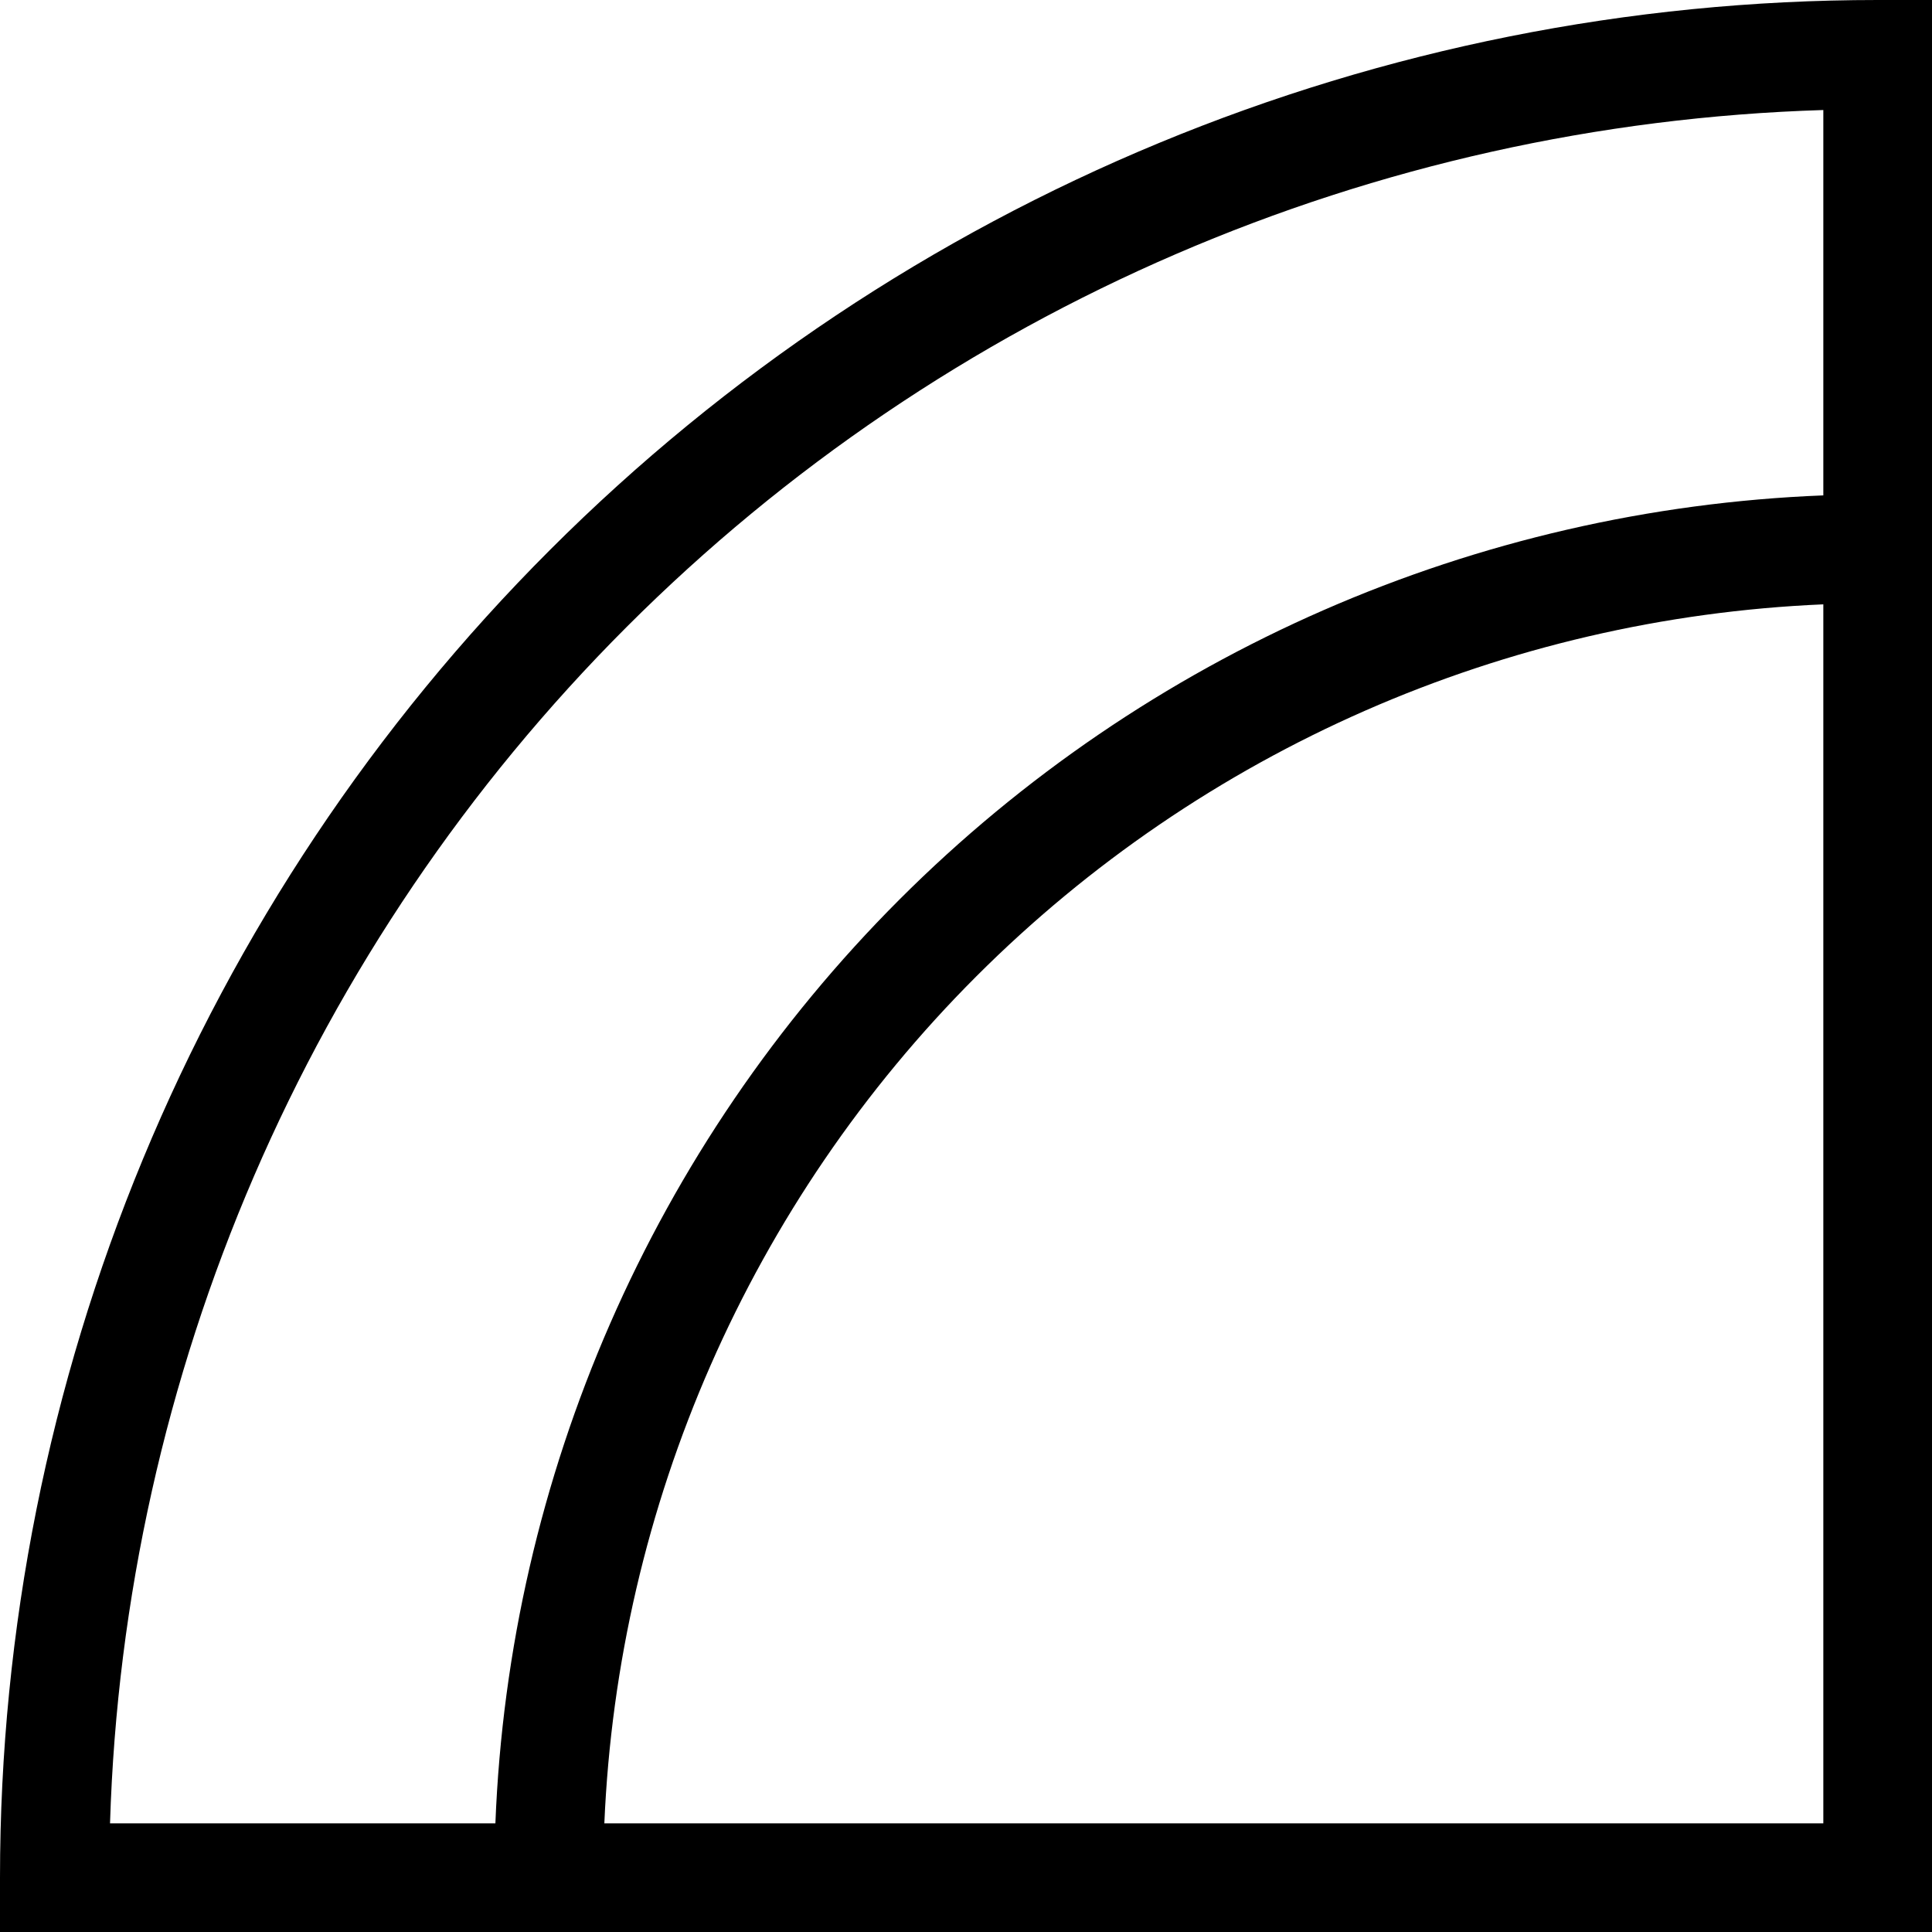
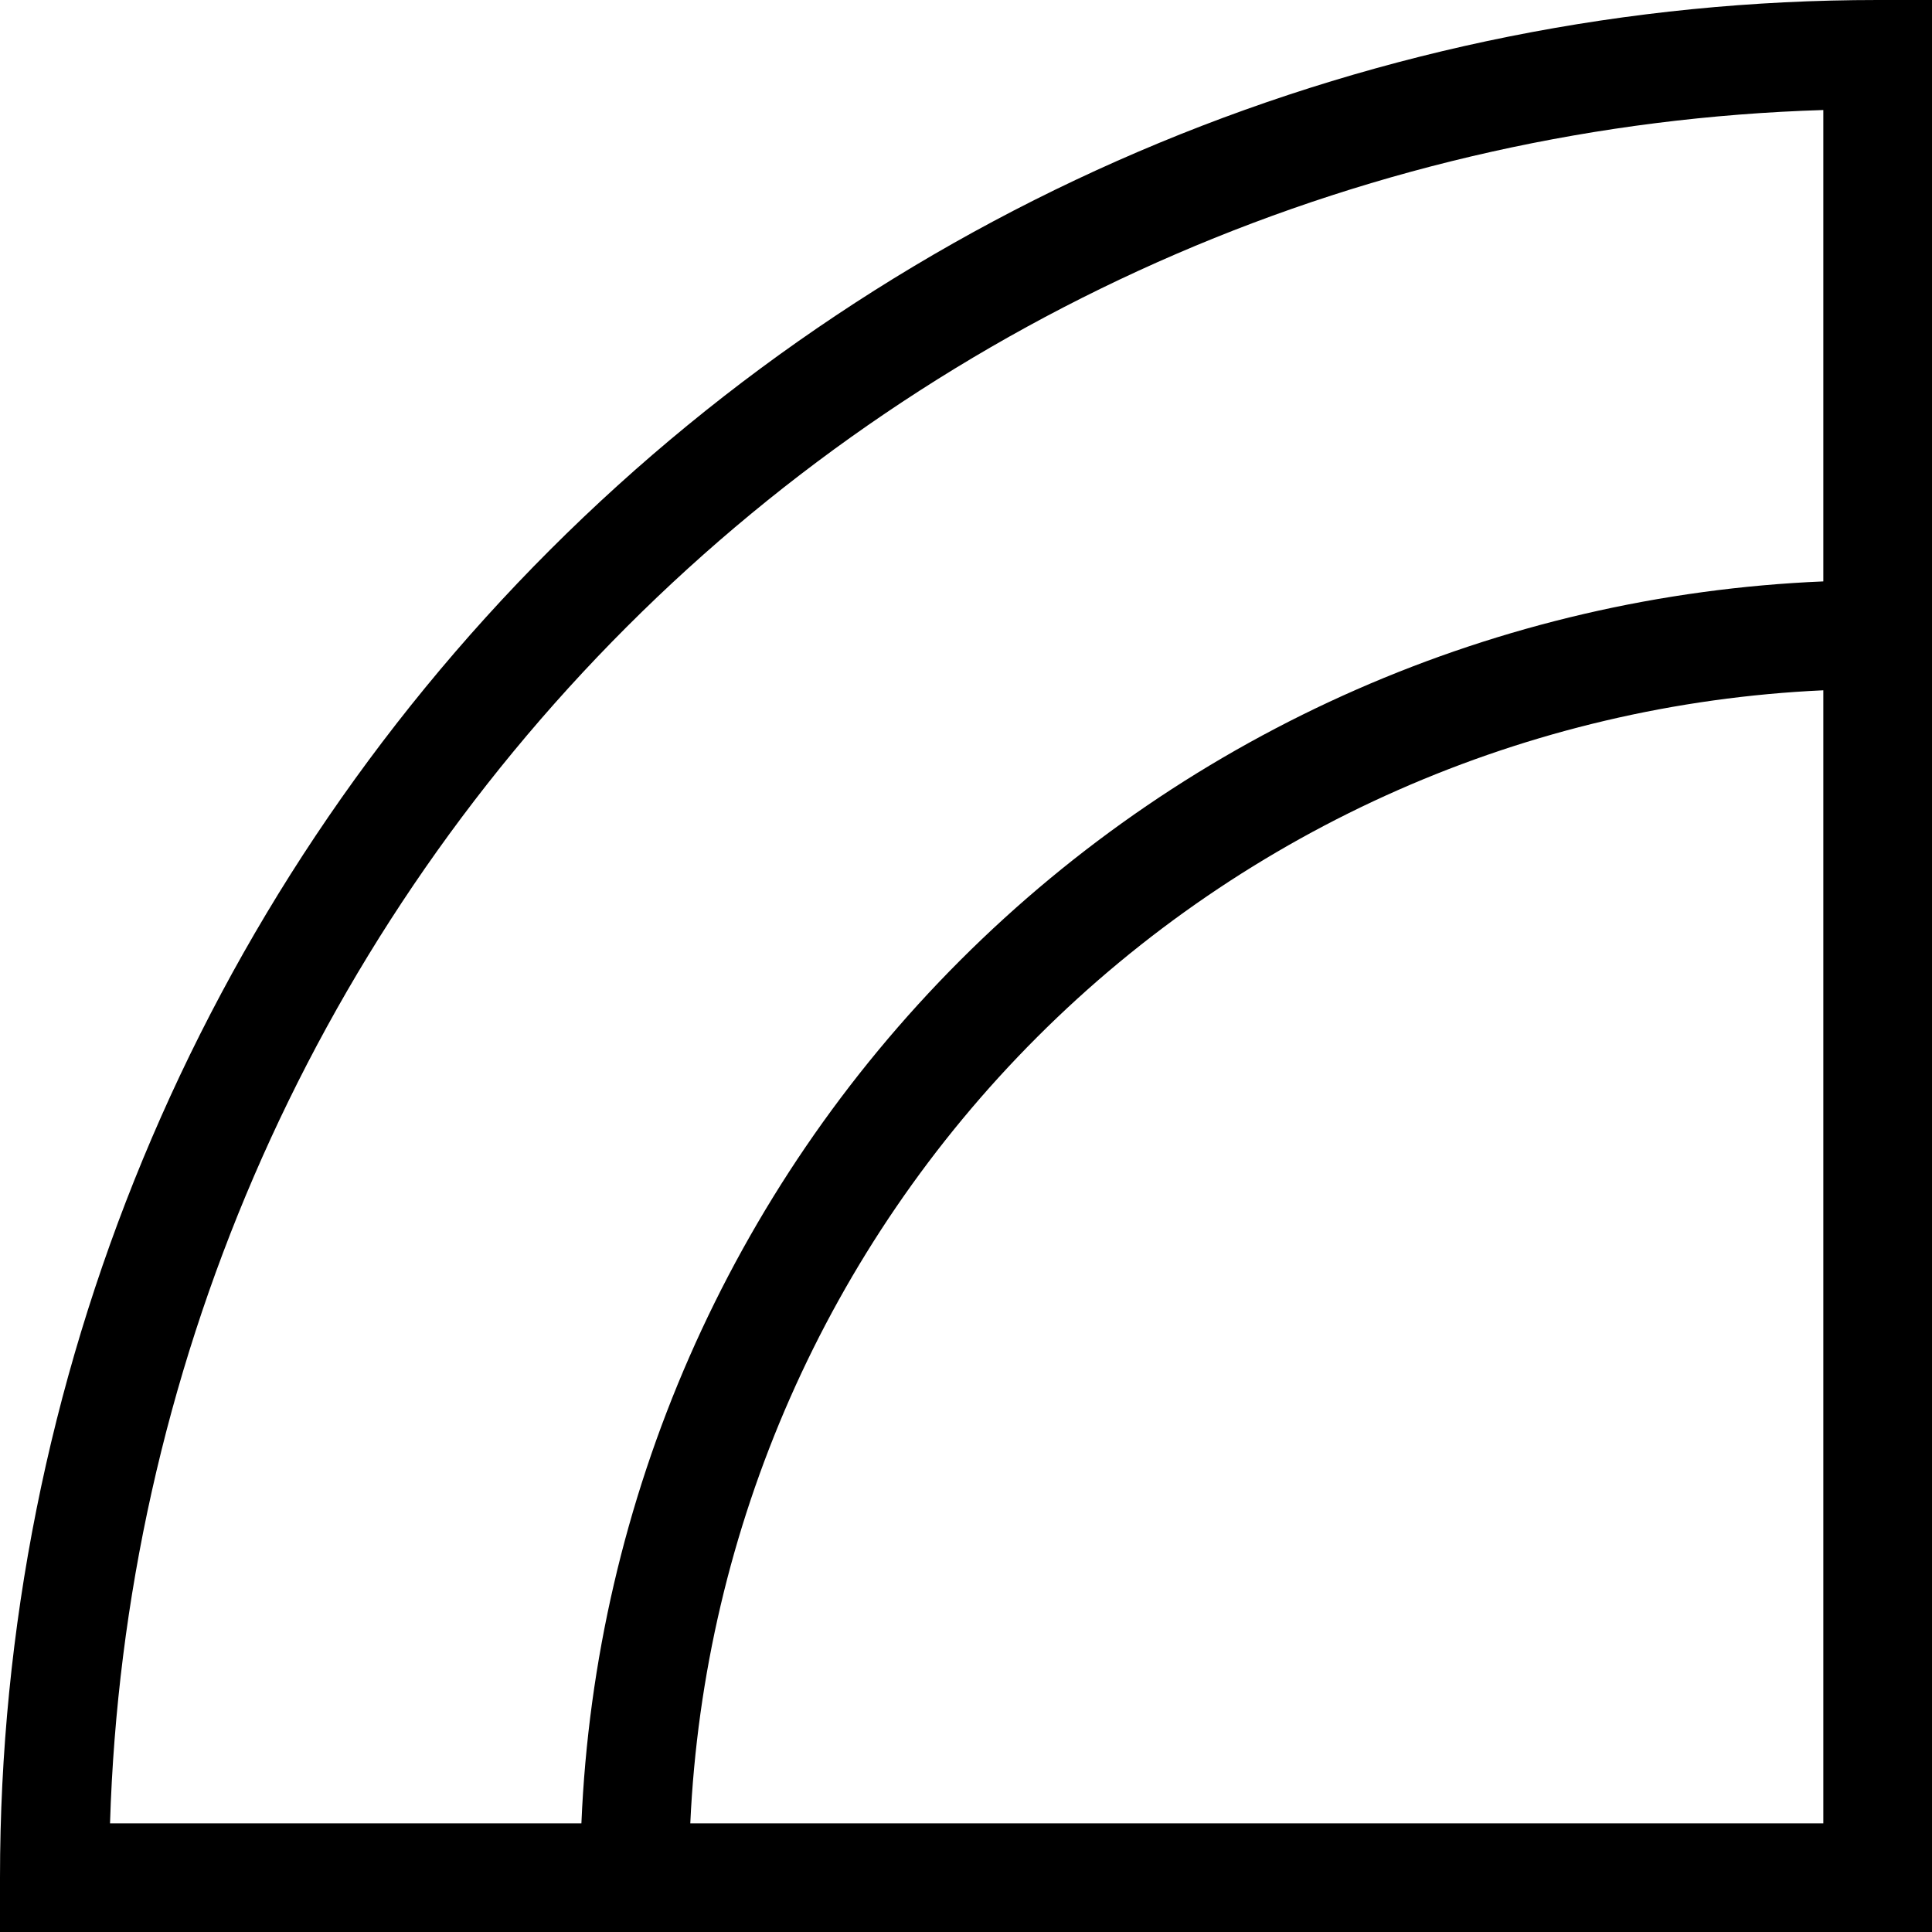
<svg xmlns="http://www.w3.org/2000/svg" width="800" height="800" id="svg1333" version="1.1">
  <defs id="defs1338">
    </defs>
-   <path id="path8" style="baseline-shift:baseline;display:inline;overflow:visible;vector-effect:none;fill:#000000;fill-rule:evenodd;stroke-miterlimit:2;enable-background:accumulate;stop-color:#000000;stop-opacity:1;opacity:1" d="M 777.5 0 C 571.303 0 373.528 81.921 227.725 227.725 C 81.921 373.528 1.8947806e-14 571.303 0 777.5 L 0 800 L 204.689 800 L 800 800 L 800 204.689 L 800 0 L 777.5 0 z M 755 45.559 L 755 205.131 C 611.264 210.777 474.563 270.359 372.461 372.461 C 270.359 474.563 210.777 611.264 205.131 755 L 45.559 755 C 51.278 568.895 127.487 391.603 259.545 259.545 C 391.603 127.487 568.895 51.278 755 45.559 z M 755 250.246 L 755 755 L 250.246 755 C 255.866 623.194 310.61 497.953 404.281 404.281 C 497.953 310.61 623.194 255.866 755 250.246 z " />
+   <path id="path8" style="baseline-shift:baseline;display:inline;overflow:visible;opacity:1;vector-effect:none;fill:#000000;fill-rule:evenodd;stroke-miterlimit:2;enable-background:accumulate;stop-color:#000000;stop-opacity:1" d="M 777.5,0 C 571.303,0 373.528,81.921 227.725,227.725 81.921,373.528 0,571.303 0,777.5 V 800 H 800 V 0 Z M 755,45.559 V 240.748 C 620.707,246.374 493.054,302.2 397.627,397.627 302.2,493.054 246.374,620.707 240.748,755 H 45.559 C 51.278,568.895 127.487,391.603 259.545,259.545 391.603,127.487 568.895,51.278 755,45.559 Z m 0,240.277 V 755 H 285.836 C 291.431,632.636 342.45,516.445 429.447,429.447 516.445,342.45 632.636,291.431 755,285.836 Z" />
</svg>
